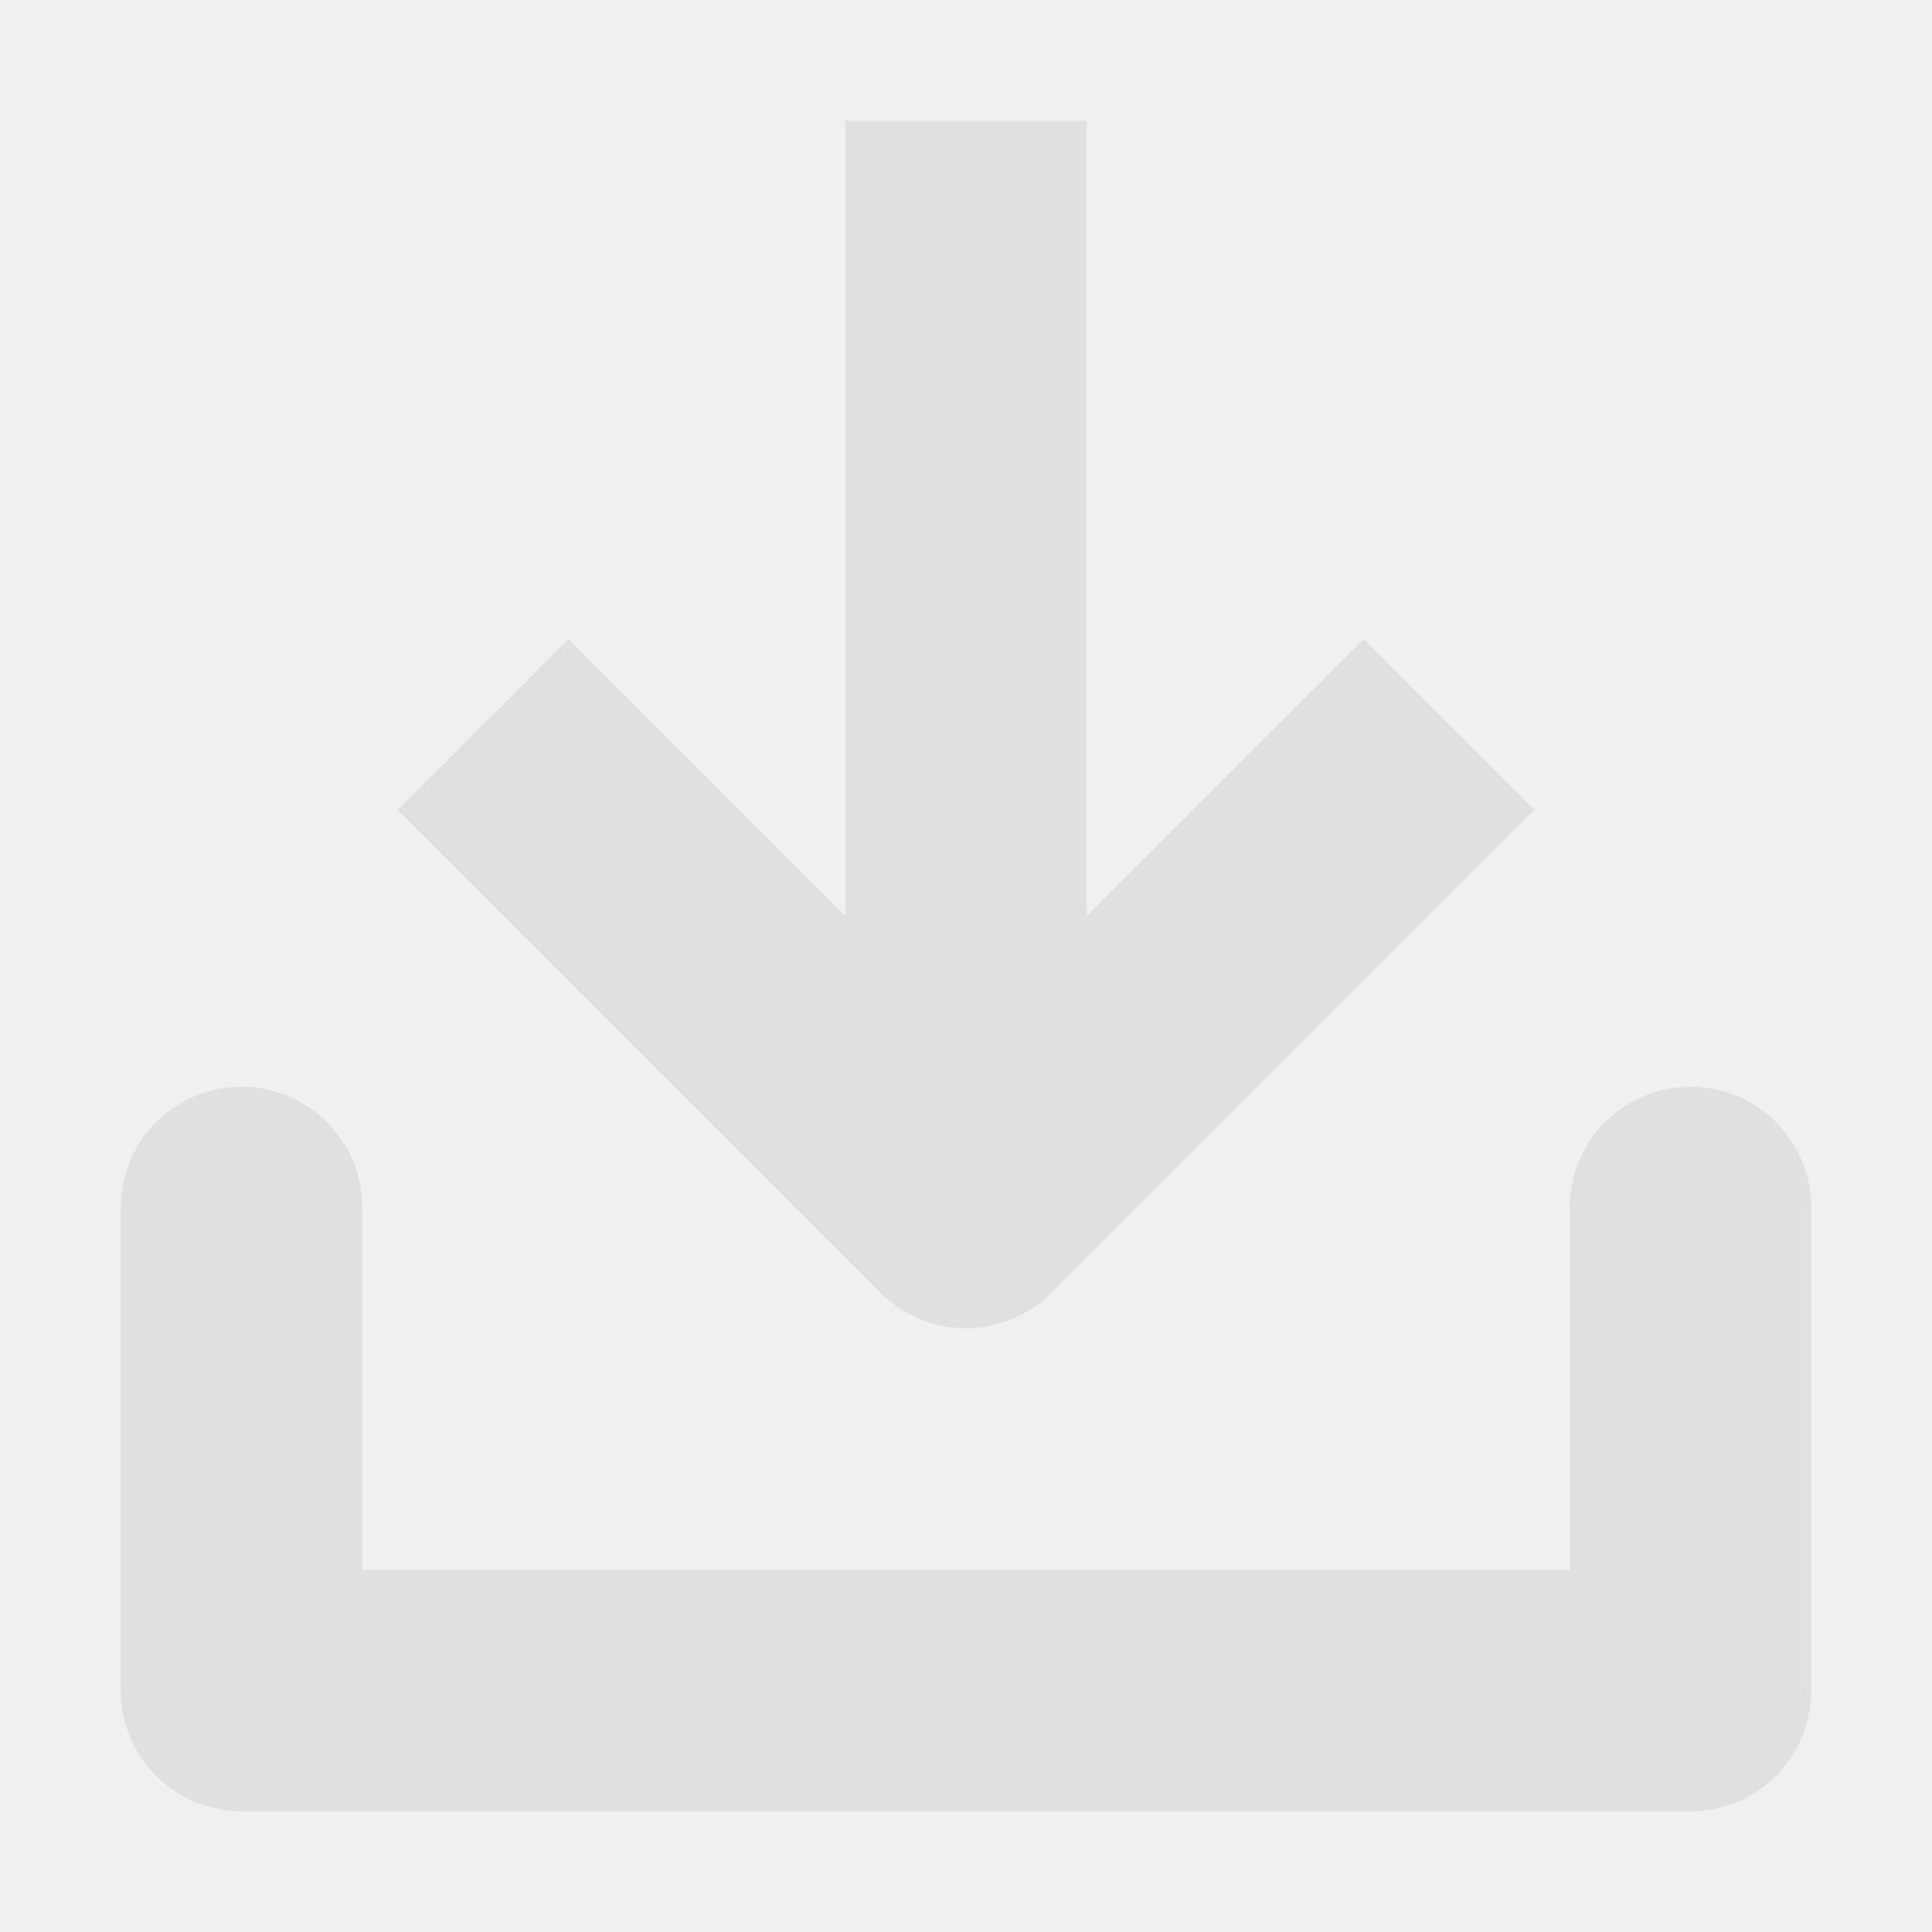
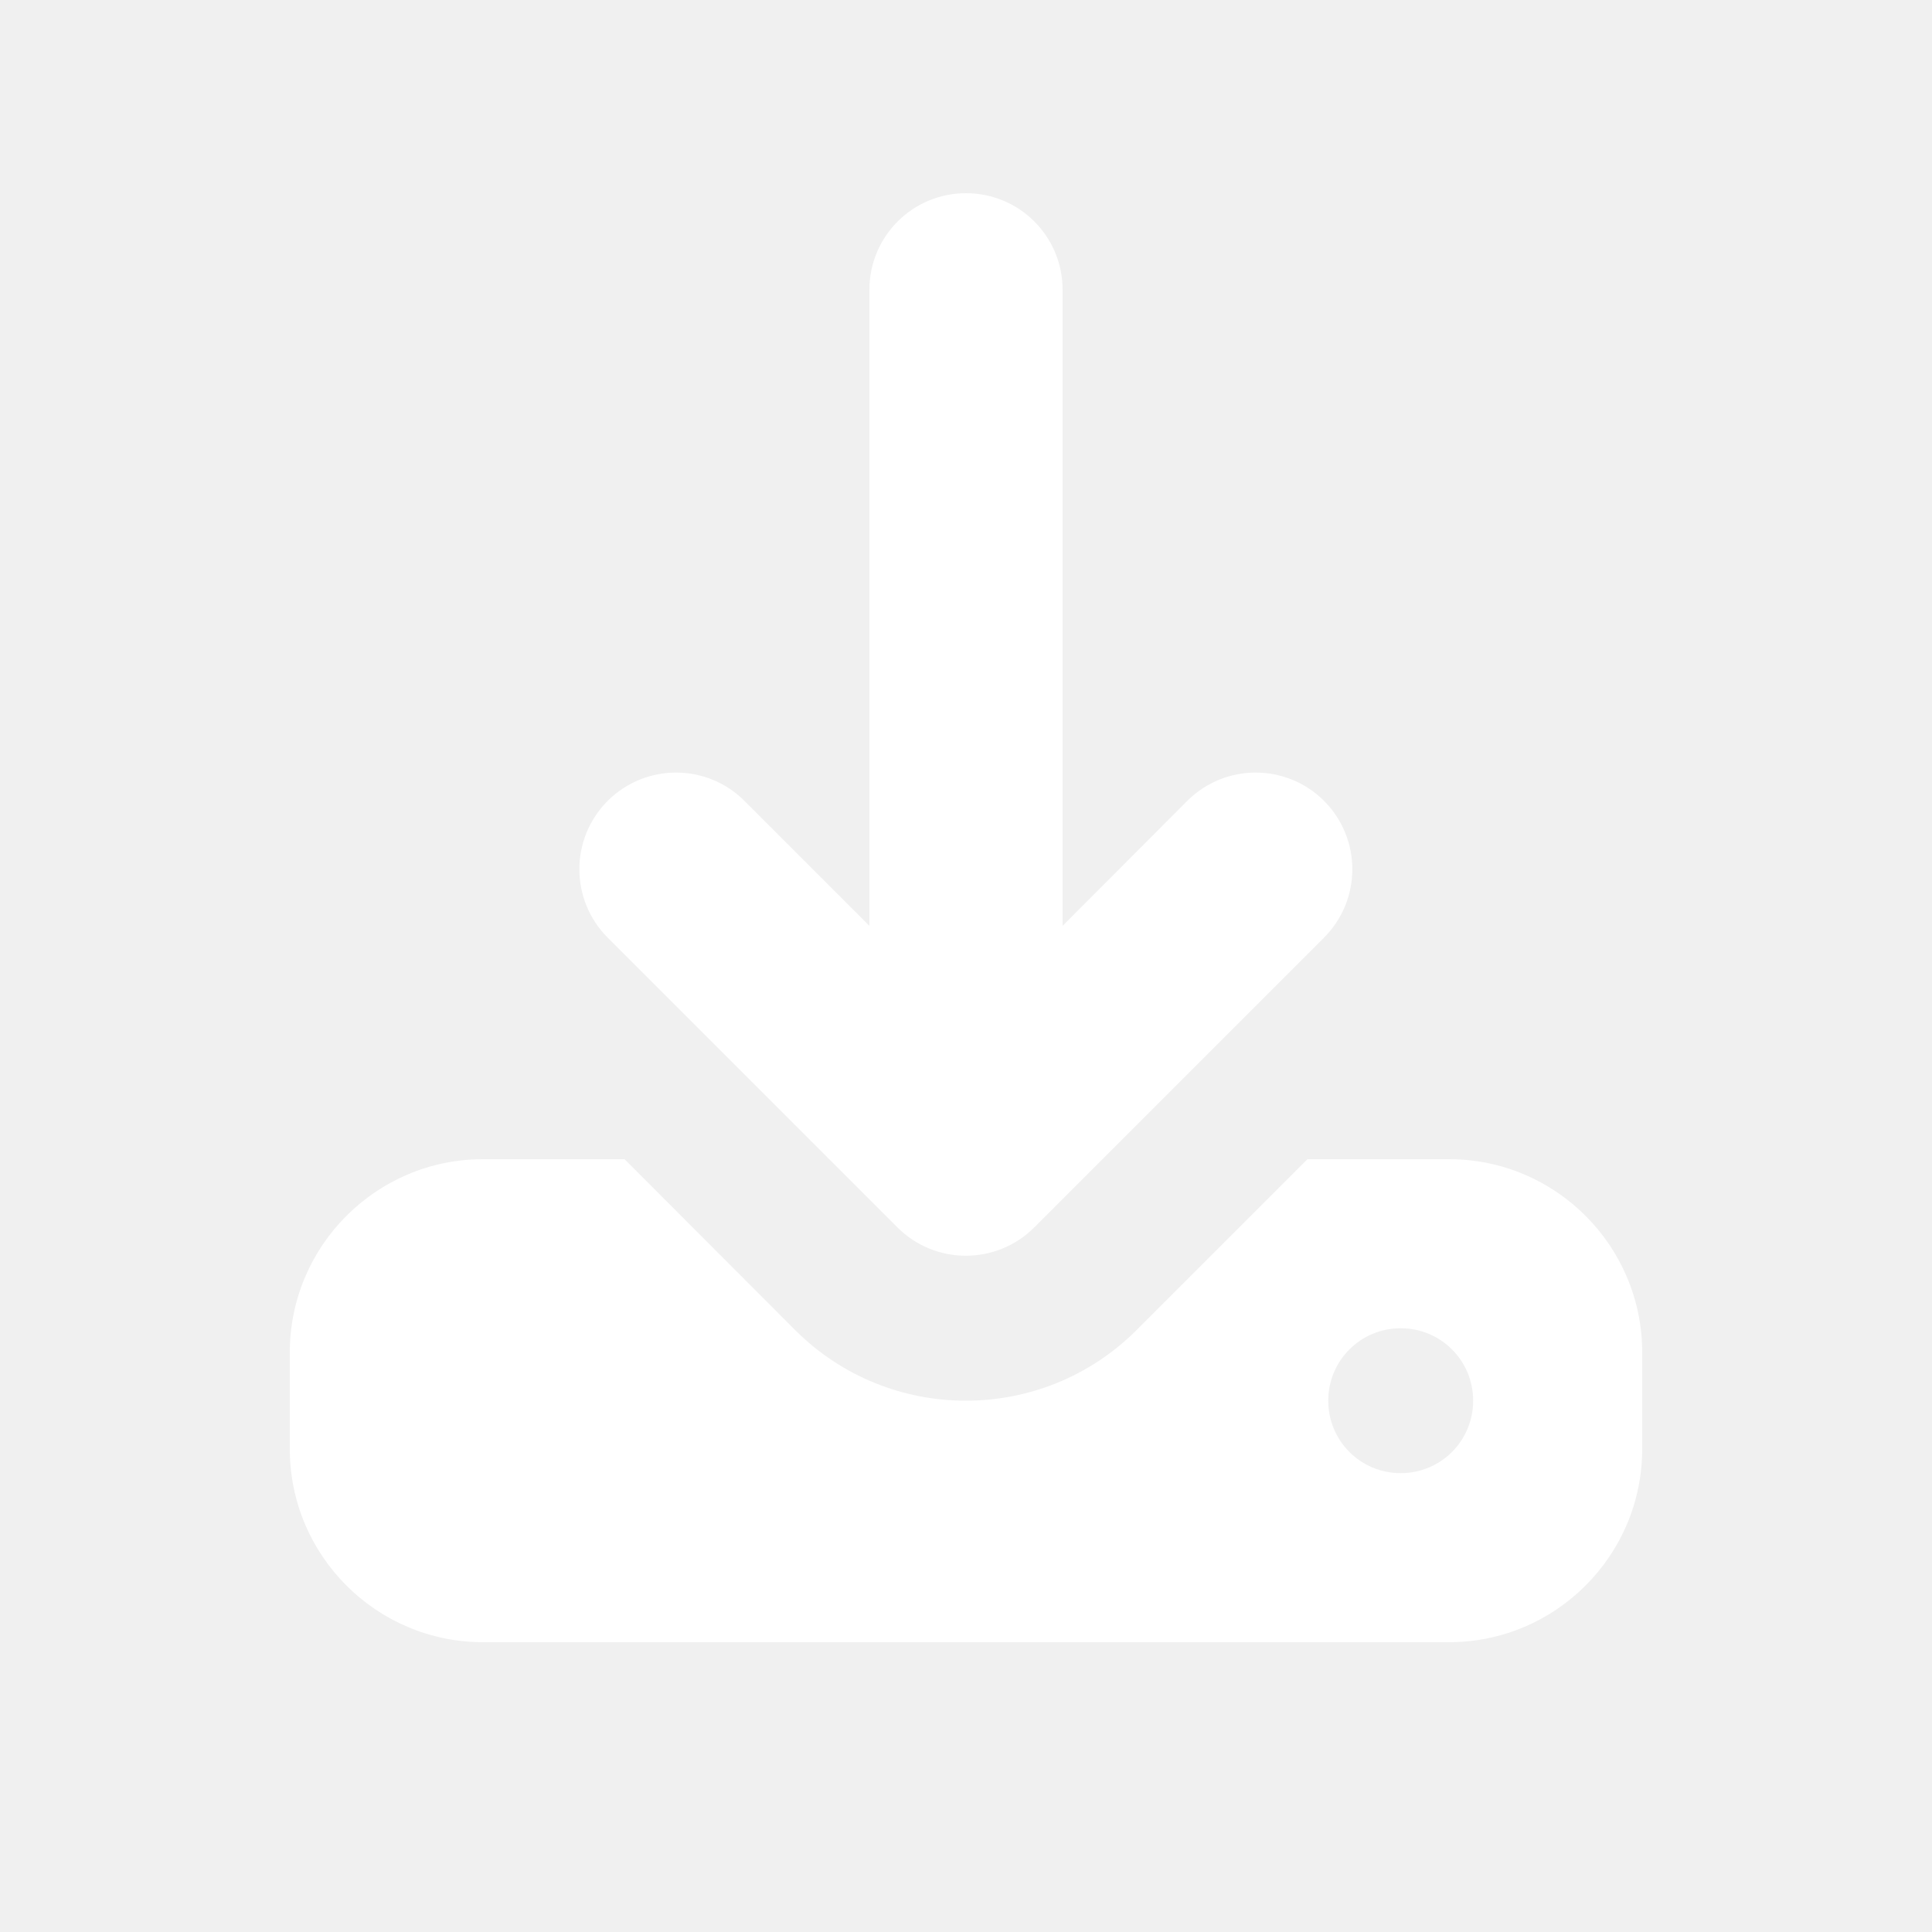
- <svg xmlns="http://www.w3.org/2000/svg" height="16" viewBox="0 0 16 16" width="16">
-   <g fill="none" stroke="#e0e0e0" stroke-linejoin="round" stroke-width="2">
-     <path d="m8 1v9l4-4" />
-     <path d="m8 10-4-4" />
-     <path d="m2 10v4h12v-4" stroke-linecap="round" />
-   </g>
+ <svg xmlns="http://www.w3.org/2000/svg" width="18" height="18" viewBox="0 0 640 640">
+   <path fill="#ffffff" d="M352 96C352 78.3 337.7 64 320 64C302.3 64 288 78.3 288 96L288 306.7L246.6 265.3C234.1 252.8 213.8 252.8 201.3 265.3C188.8 277.8 188.8 298.1 201.3 310.6L297.3 406.6C309.8 419.1 330.1 419.1 342.6 406.6L438.6 310.6C451.1 298.1 451.1 277.8 438.6 265.3C426.1 252.8 405.8 252.8 393.3 265.3L352 306.7L352 96zM160 384C124.7 384 96 412.7 96 448L96 480C96 515.3 124.7 544 160 544L480 544C515.3 544 544 515.3 544 480L544 448C544 412.7 515.3 384 480 384L433.1 384L376.5 440.6C345.3 471.8 294.6 471.8 263.4 440.6L206.9 384L160 384zM464 440C477.3 440 488 450.7 488 464C488 477.3 477.3 488 464 488C450.7 488 440 477.3 440 464C440 450.7 450.7 440 464 440z" />
</svg>
